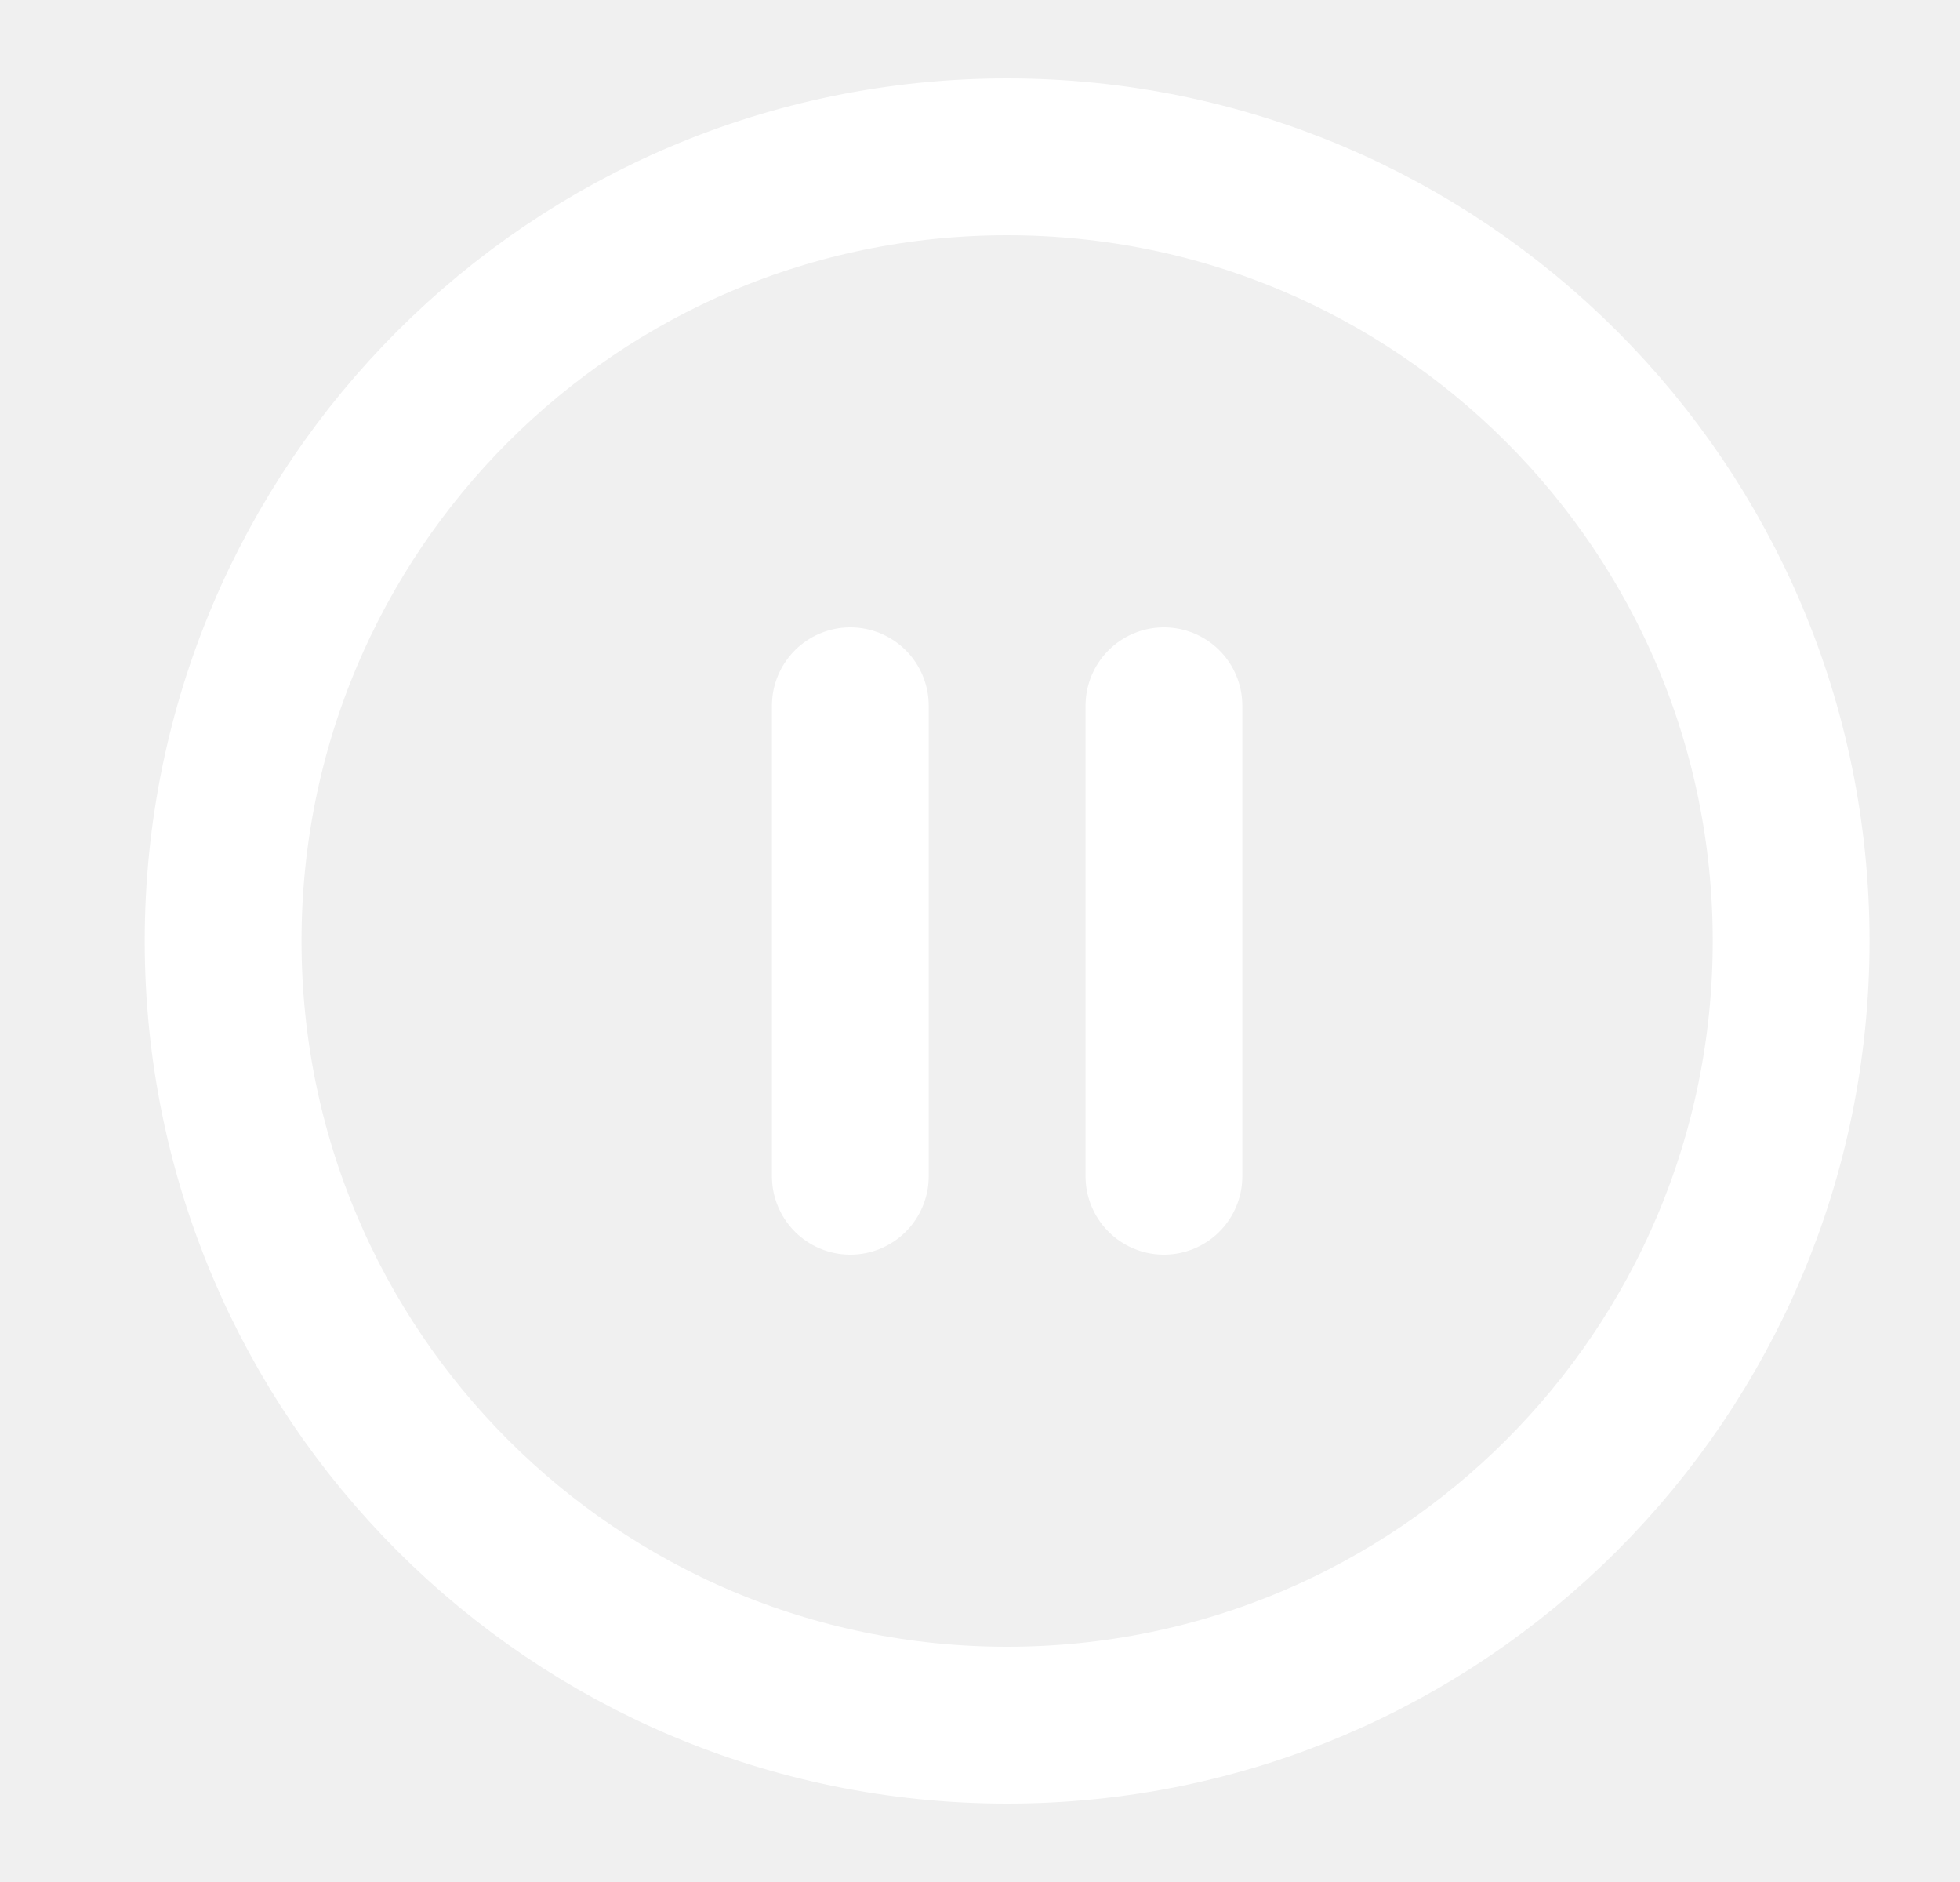
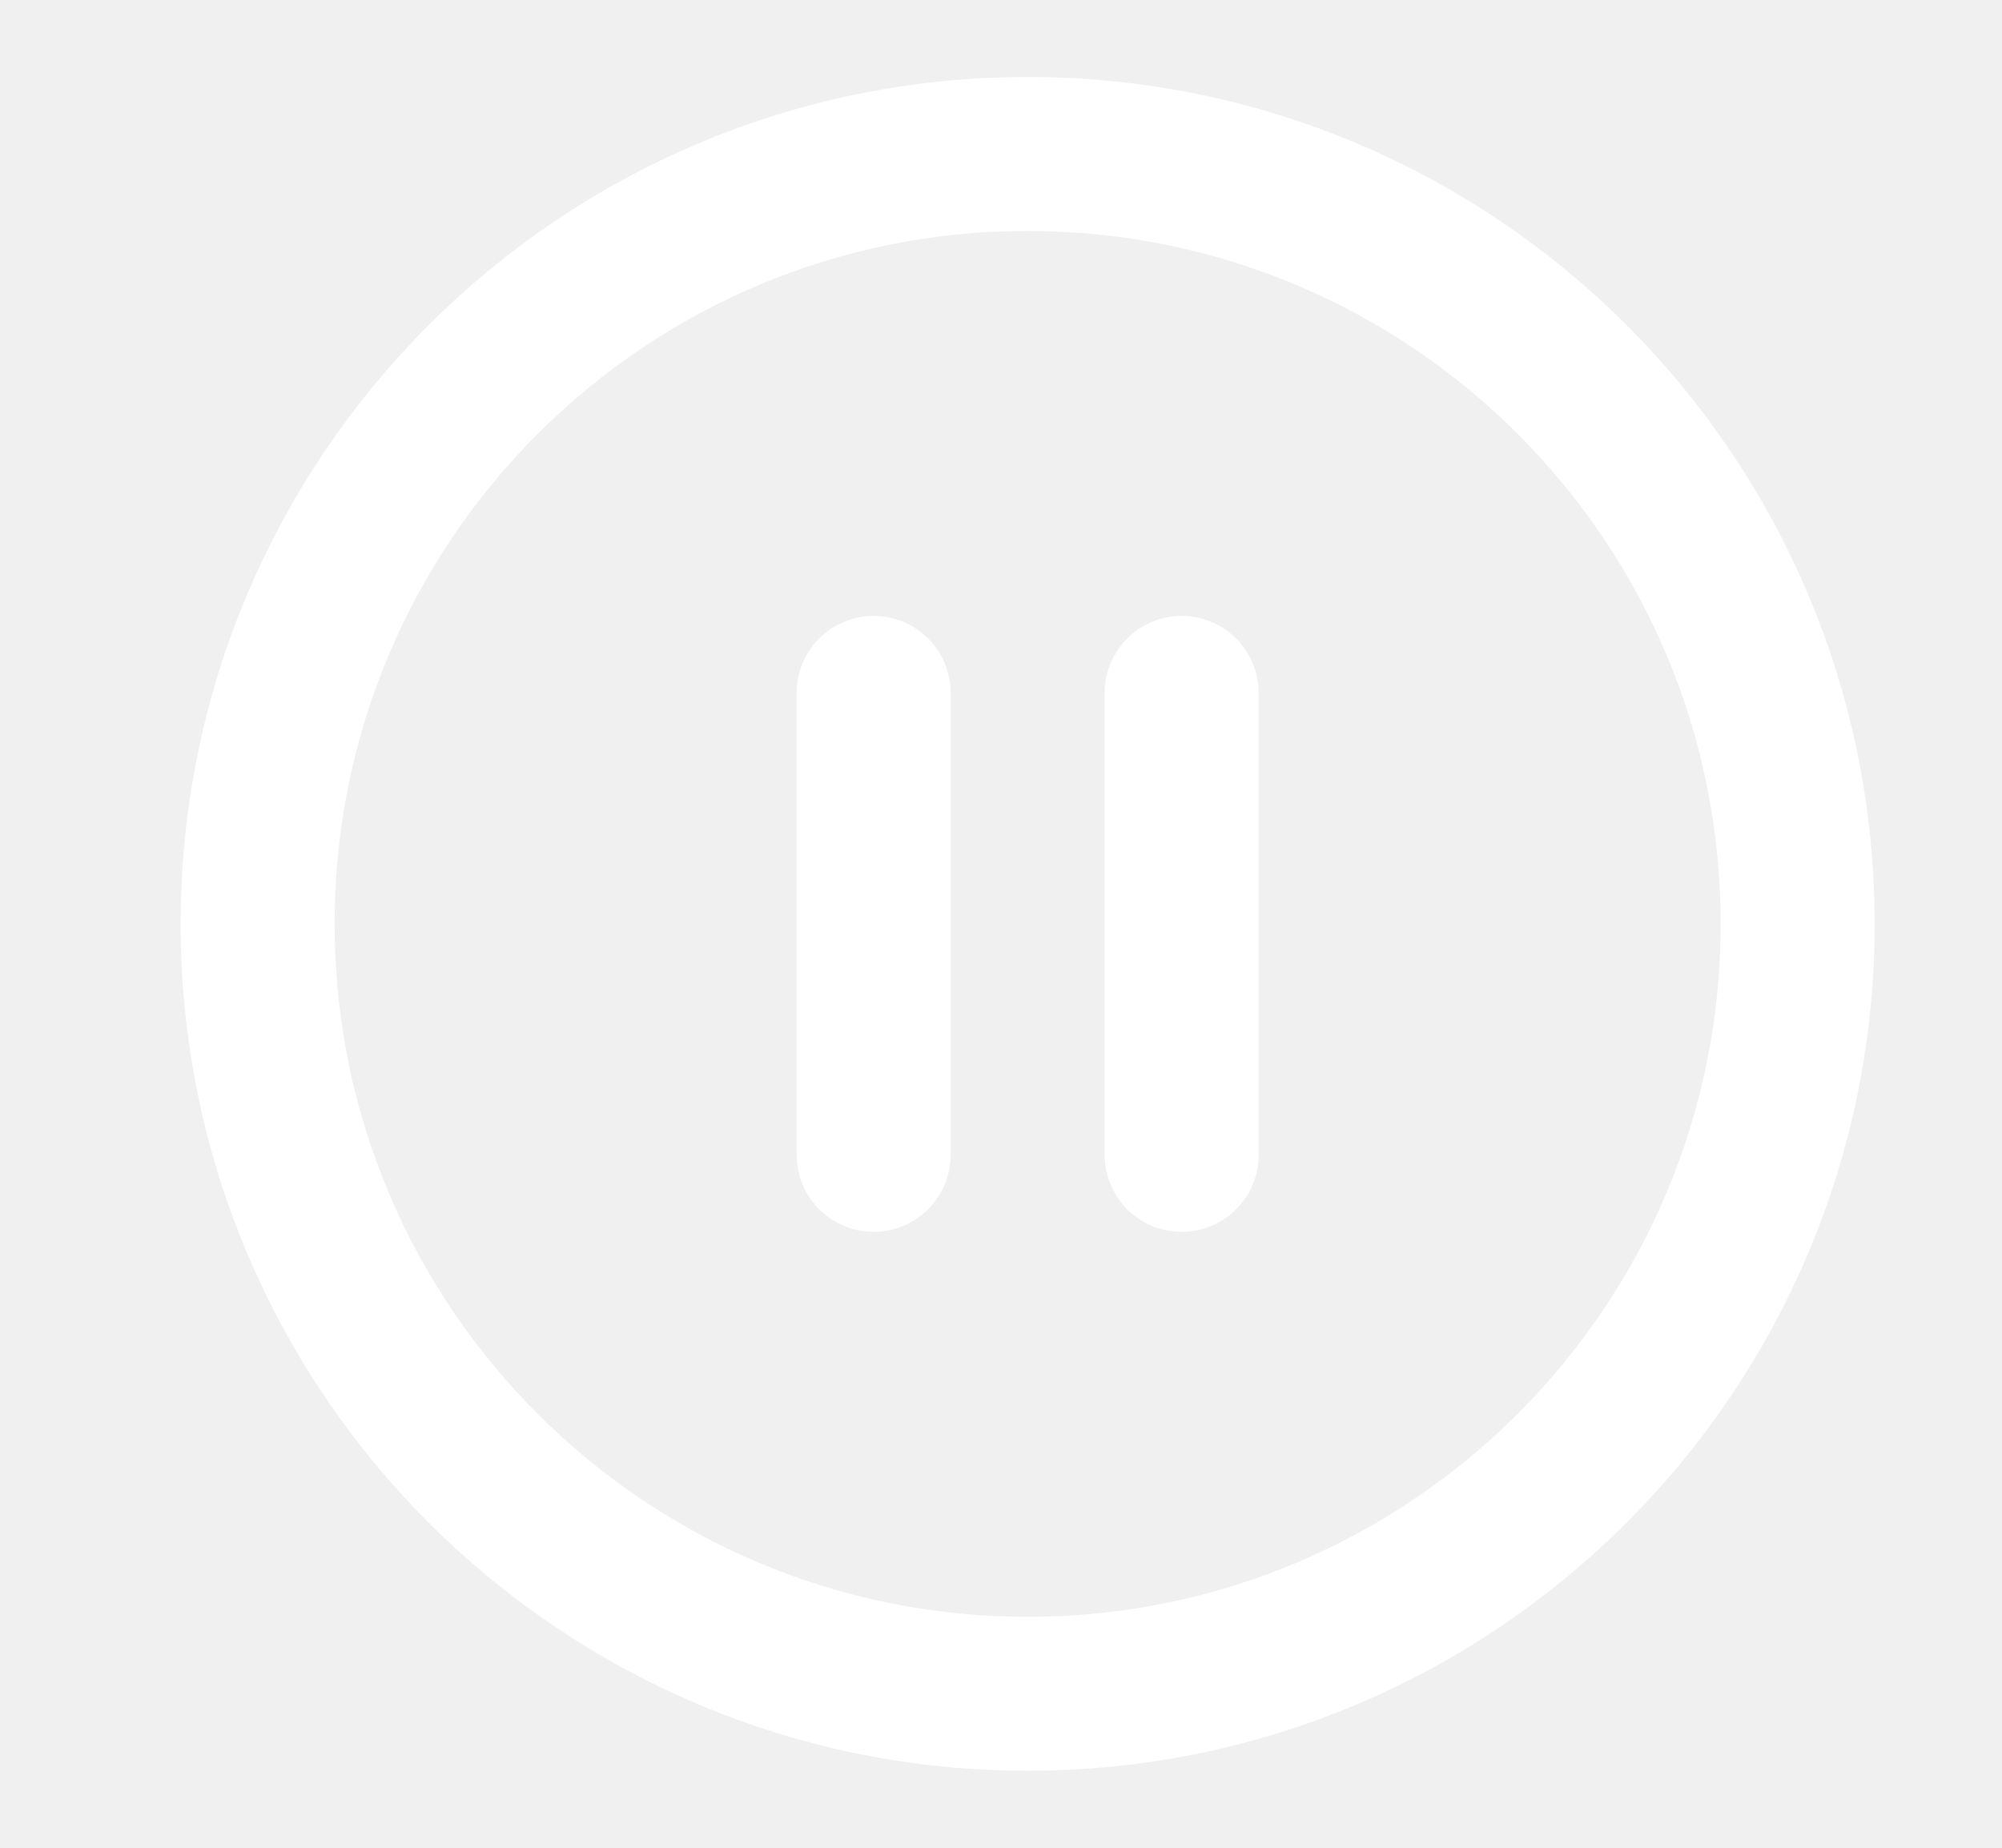
- <svg xmlns="http://www.w3.org/2000/svg" width="25" height="24" viewBox="0 0 25 24" fill="none">
+ <svg xmlns="http://www.w3.org/2000/svg" width="26" height="24" viewBox="0 0 25 24" fill="none">
  <path d="M12.846 22C18.369 22 22.846 17.523 22.846 12C22.846 6.477 18.369 2 12.846 2C7.323 2 2.846 6.477 2.846 12C2.846 17.523 7.323 22 12.846 22Z" stroke="white" stroke-width="2" stroke-linecap="round" stroke-linejoin="round" />
  <path d="M10.846 15V9" stroke="white" stroke-width="2" stroke-linecap="round" stroke-linejoin="round" />
  <path d="M14.846 15V9" stroke="white" stroke-width="2" stroke-linecap="round" stroke-linejoin="round" />
</svg>
